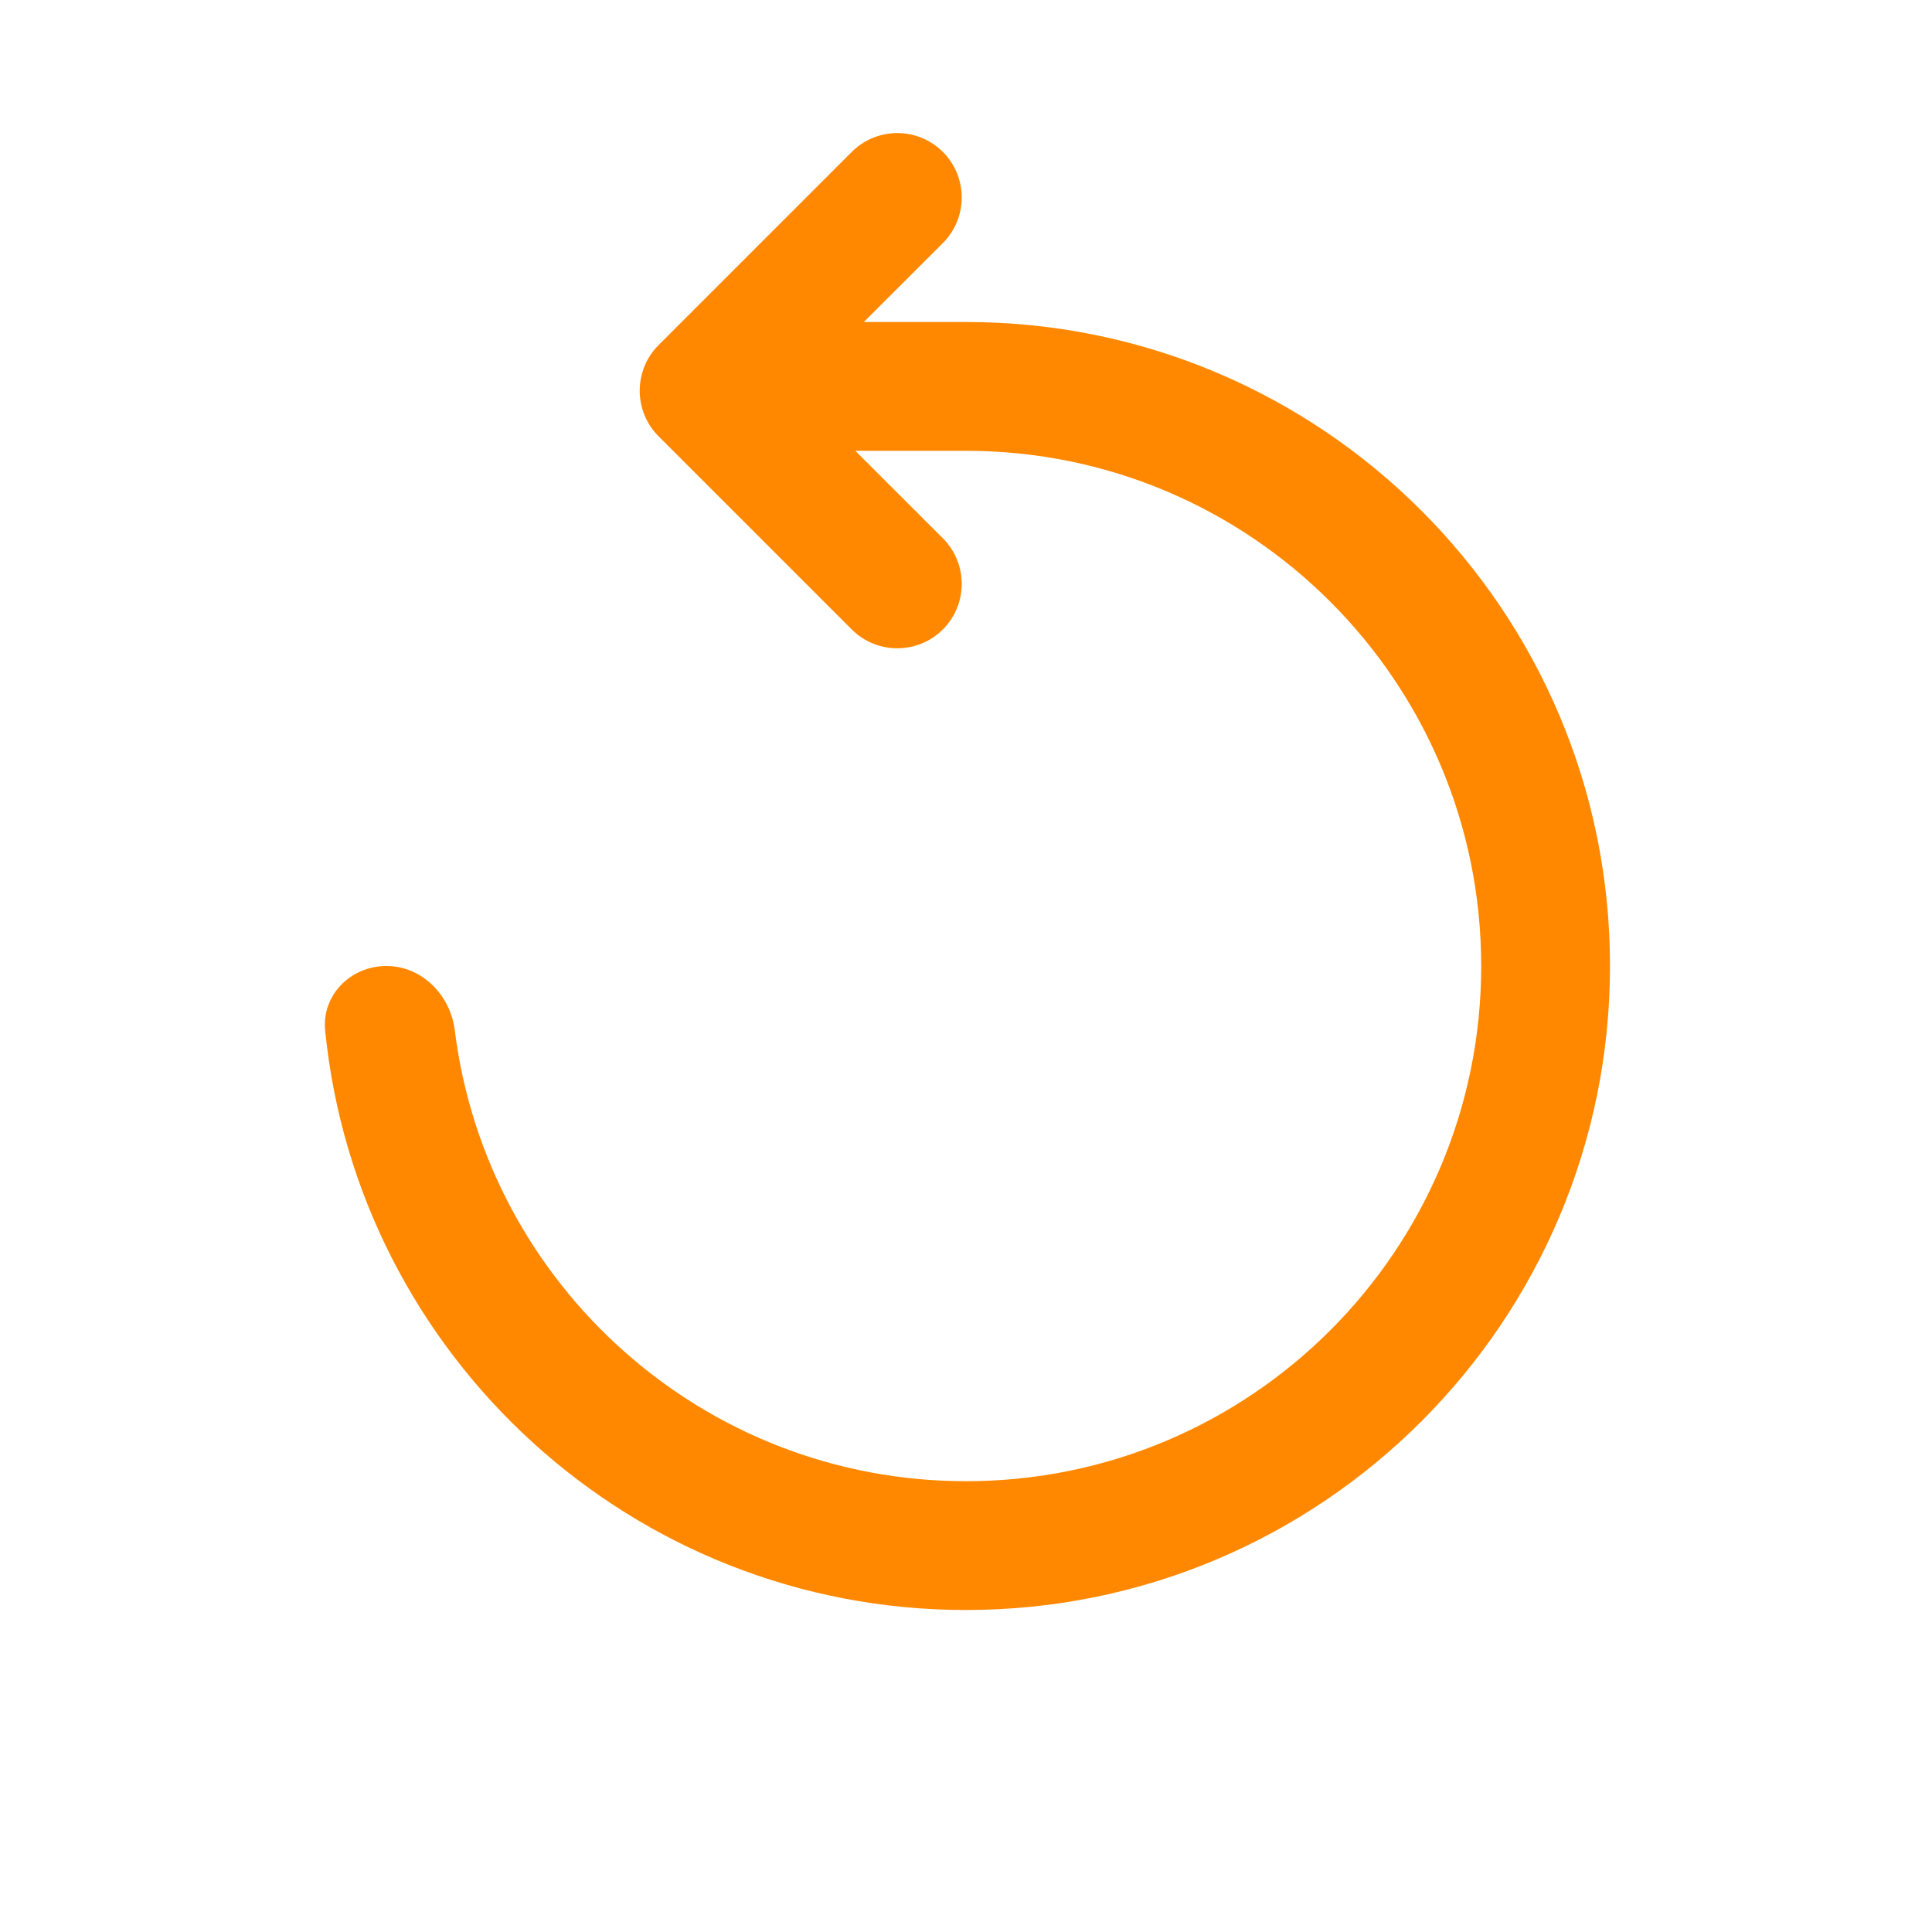
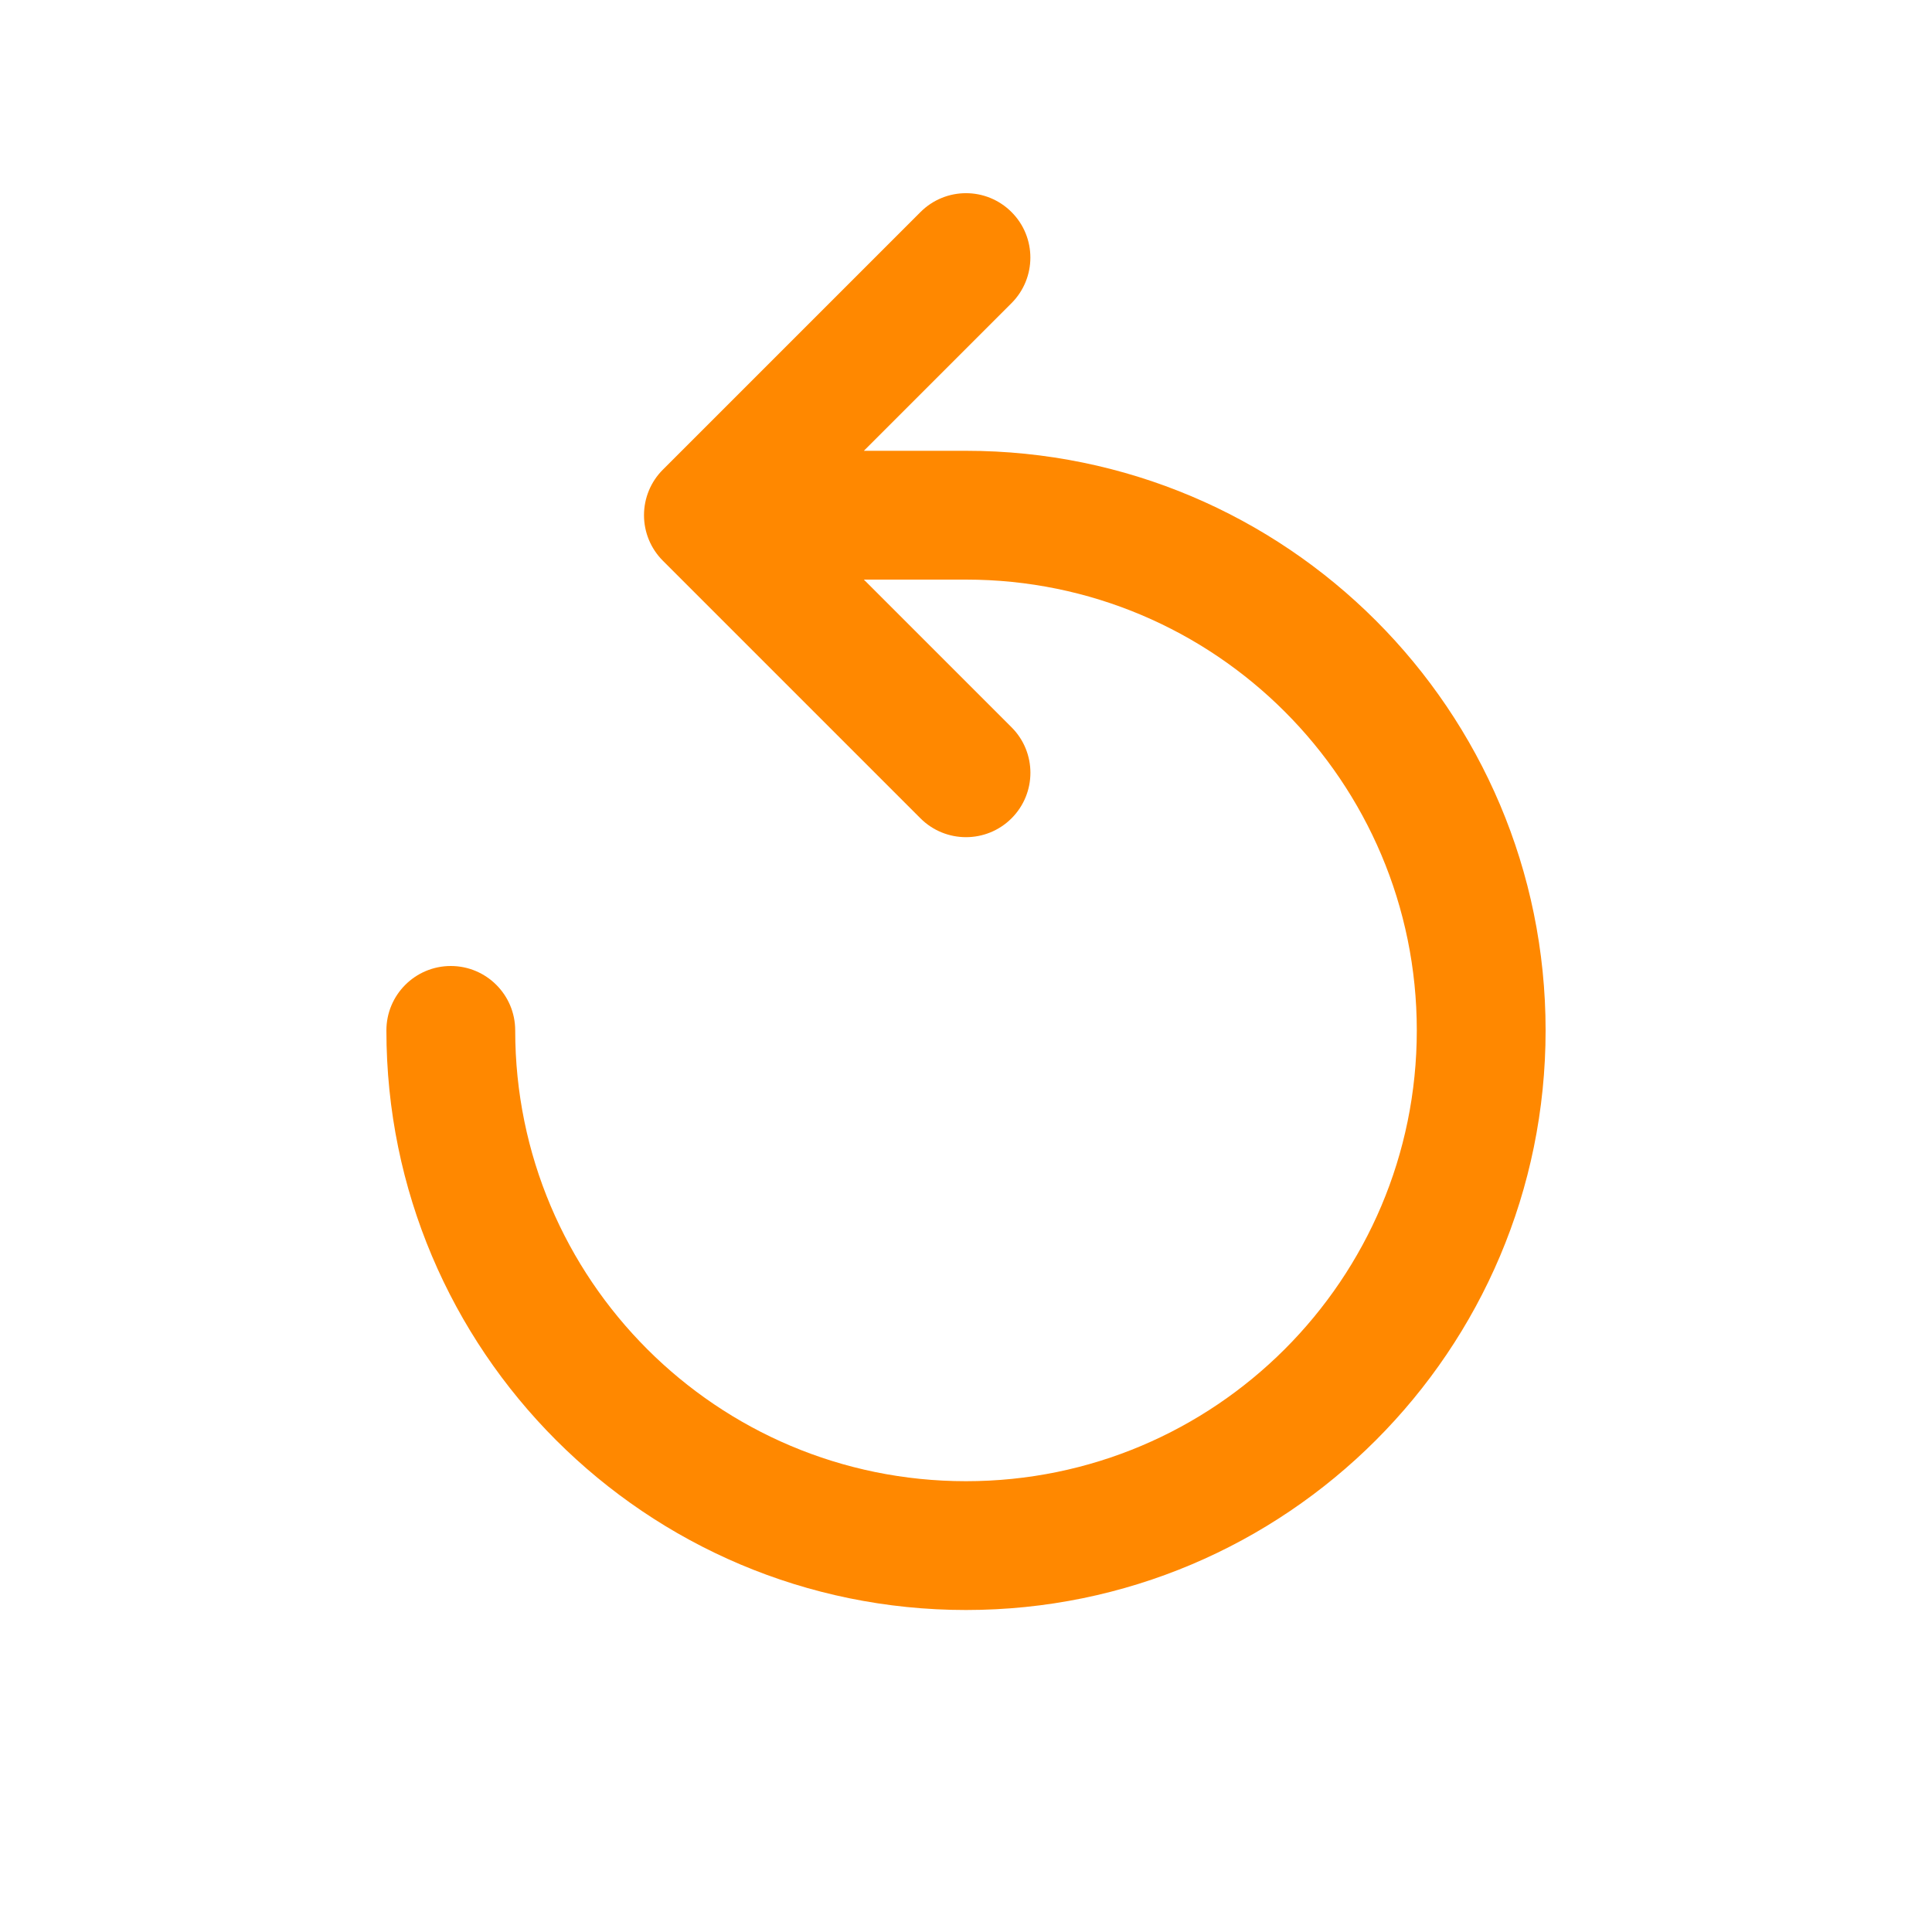
<svg xmlns="http://www.w3.org/2000/svg" width="30" height="30" viewBox="0 0 30 30" fill="none">
-   <path d="M14.641 3.774C15.031 3.383 15.031 2.75 14.641 2.359C14.25 1.969 13.617 1.969 13.226 2.359L10.226 5.359C9.836 5.75 9.836 6.383 10.226 6.774L13.226 9.774C13.617 10.164 14.25 10.164 14.641 9.774C15.031 9.383 15.031 8.75 14.641 8.359L13.284 7.003C13.287 7.002 13.29 7.001 13.293 7H15C19.418 7 23 10.582 23 15C23 19.418 19.418 23 15 23C10.92 23 7.553 19.945 7.062 15.998C6.993 15.45 6.552 15 6 15C5.448 15 4.995 15.449 5.049 15.999C5.55 21.053 9.814 25 15 25C20.523 25 25 20.523 25 15C25 9.477 20.523 5 15 5H13.414L14.641 3.774Z" fill="#FF8800" />
+   <path d="M14.293 3.293C14.684 2.902 15.316 2.902 15.707 3.293C16.097 3.683 16.097 4.316 15.707 4.707L13.414 7H15C19.971 7 24 11.029 24 16C24 20.97 19.971 25 15 25C10.029 25 6 20.97 6 16C6 15.448 6.448 15 7 15C7.552 15 8 15.448 8 16C8 19.866 11.134 23 15 23C18.866 23 22 19.866 22 16C22 12.134 18.866 9 15 9H13.414L15.707 11.293C16.098 11.683 16.098 12.316 15.707 12.707C15.316 13.097 14.684 13.097 14.293 12.707L10.293 8.707C10.105 8.519 10 8.265 10 8C10 7.735 10.105 7.48 10.293 7.293L14.293 3.293Z" fill="#FF8800" />
</svg>
